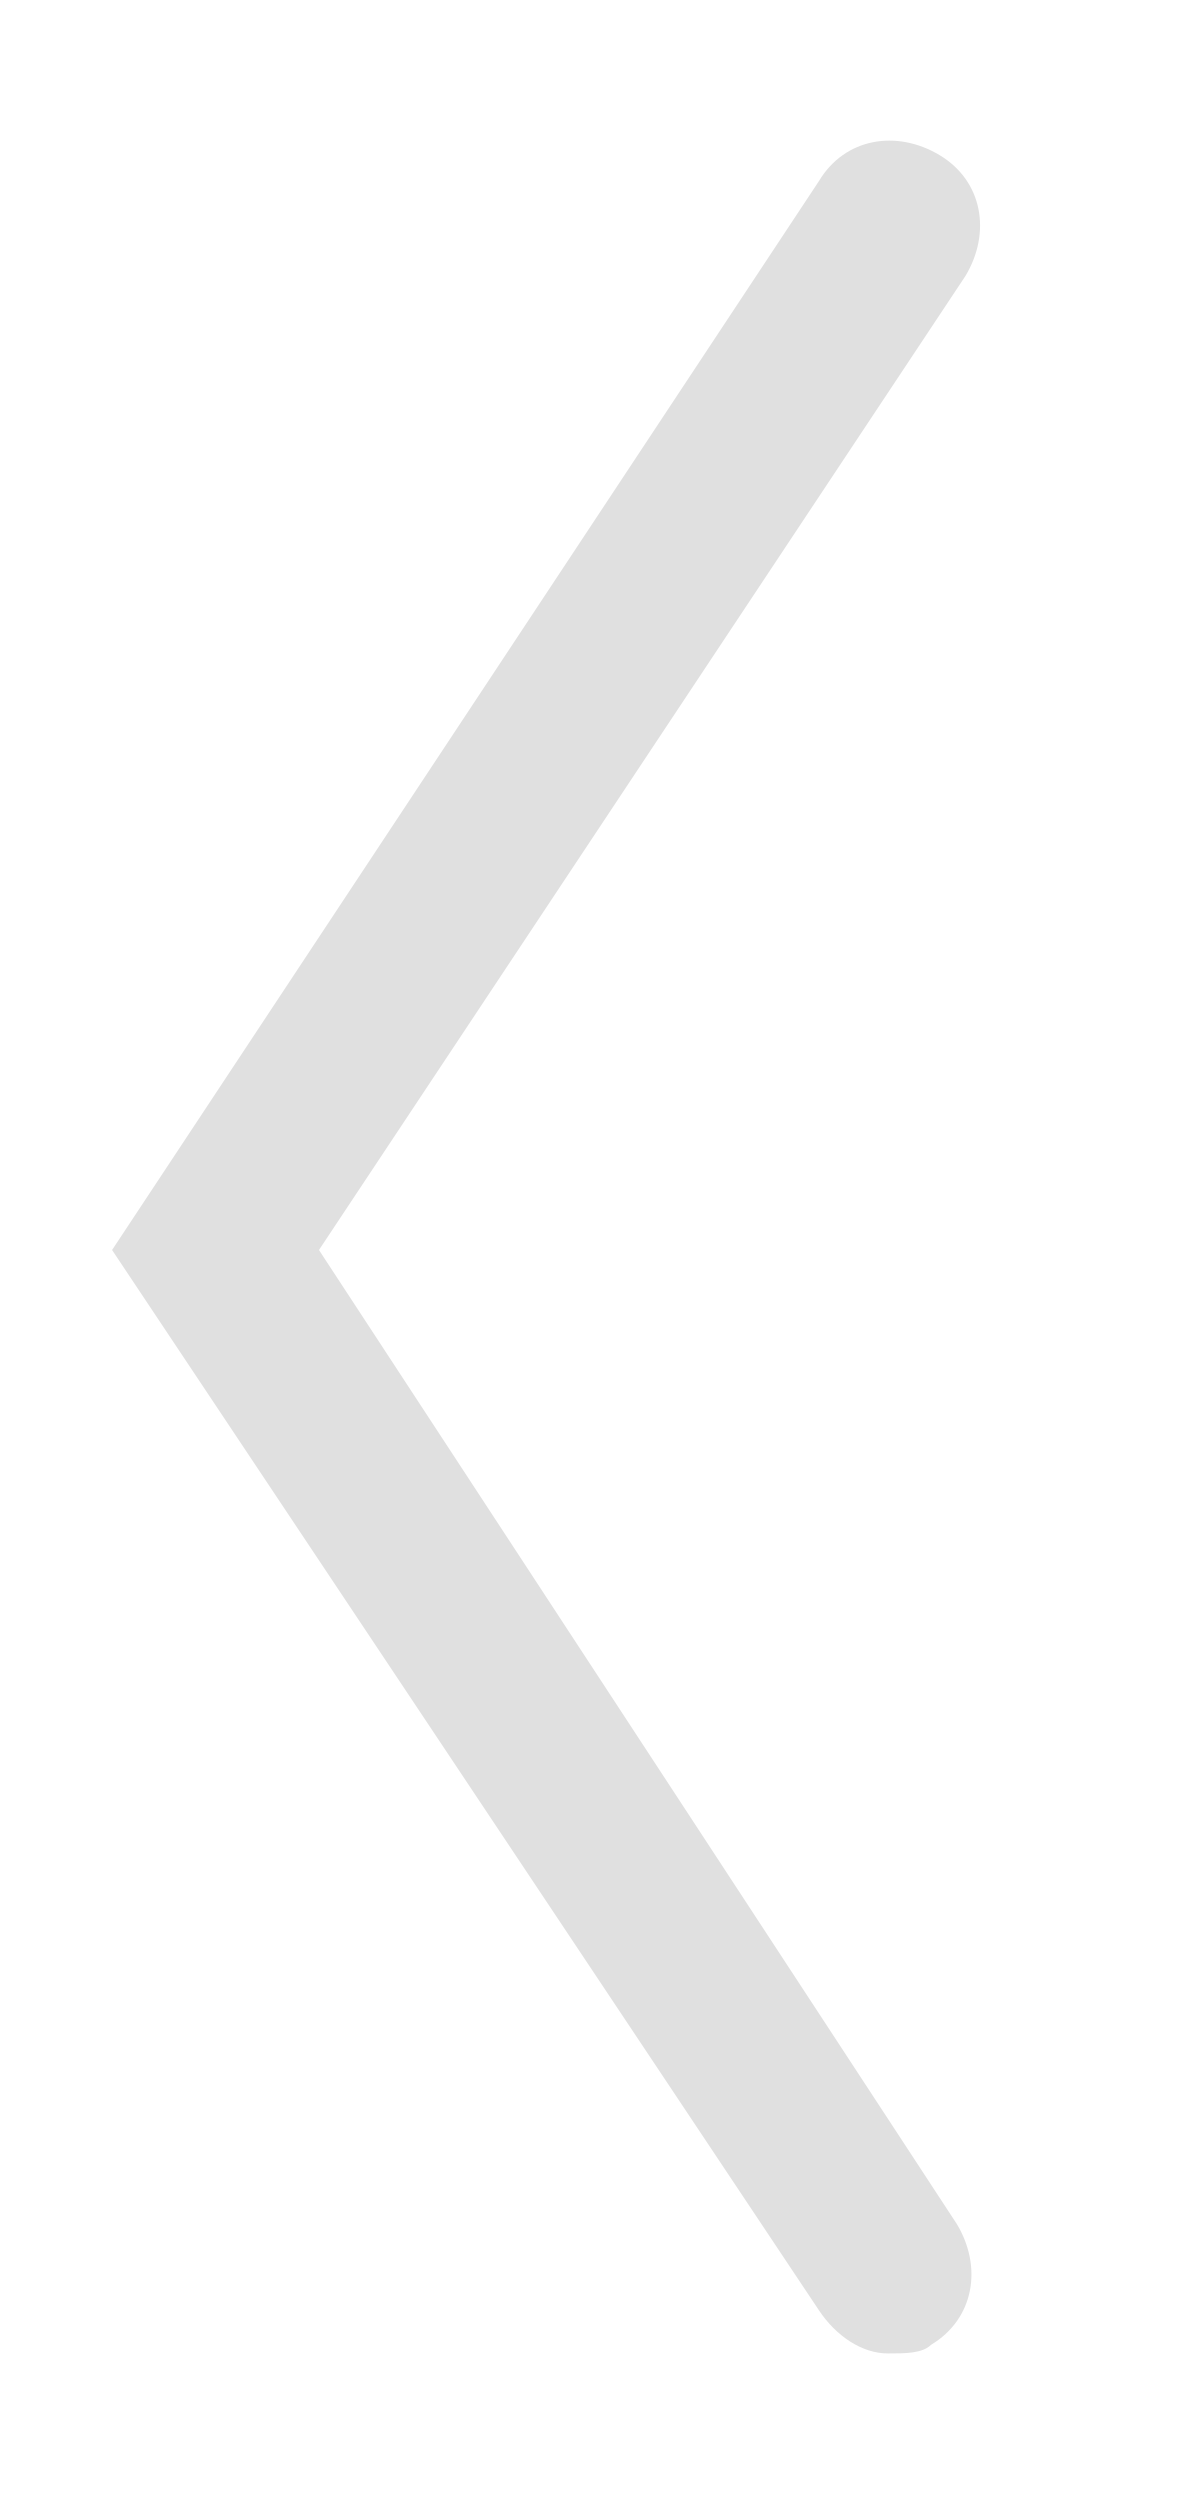
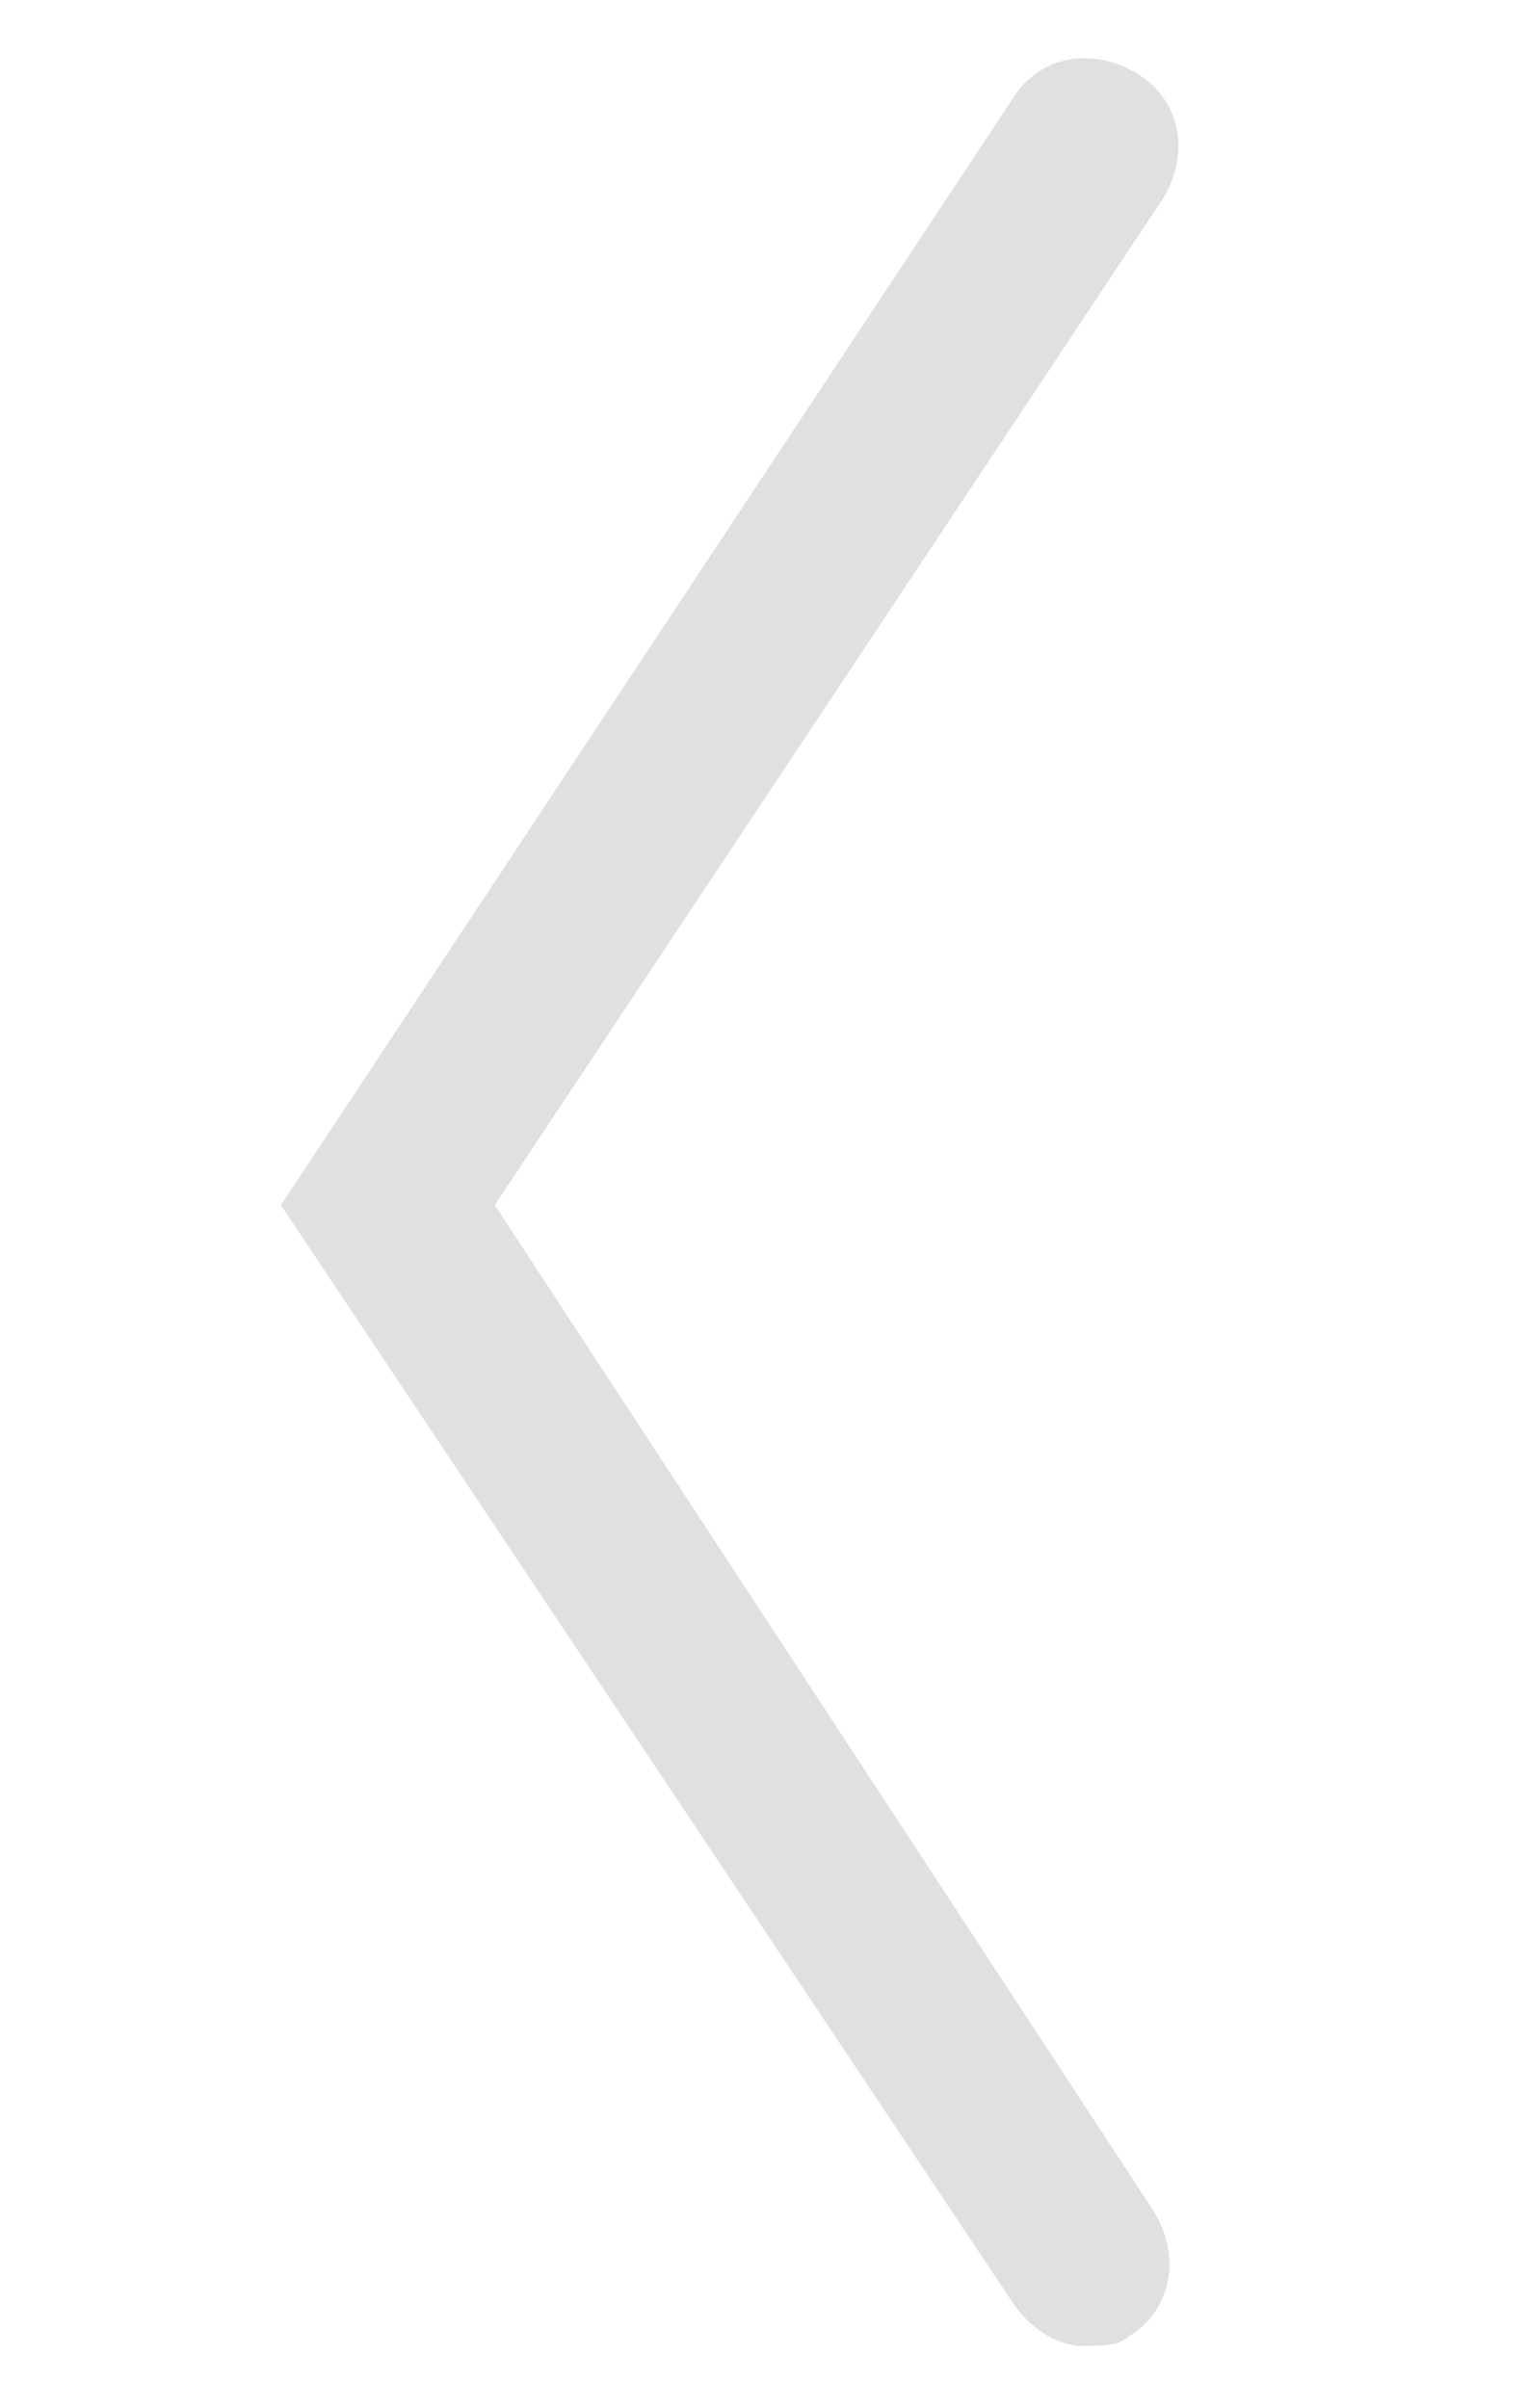
- <svg xmlns="http://www.w3.org/2000/svg" version="1.1" id="Layer_1" x="0px" y="0px" viewBox="0 0 13.8 29" enable-background="new 0 0 13.8 29" xml:space="preserve">
-   <path fill="#E0E0E0" d="M10.3,27.3c-0.3,0-0.6-0.2-0.8-0.5L1.3,14.5L9.5,2.1c0.3-0.5,0.9-0.6,1.4-0.3c0.5,0.3,0.6,0.9,0.3,1.4  L3.7,14.5l7.4,11.3c0.3,0.5,0.2,1.1-0.3,1.4C10.7,27.3,10.5,27.3,10.3,27.3z" />
+ <svg xmlns="http://www.w3.org/2000/svg" version="1.1" id="Layer_1" x="0px" y="0px" viewBox="-140.4 -200.4 892.8 1408.7" enable-background="new -140.4 -200.4 892.8 1408.7" xml:space="preserve">
+   <path fill="#E0E0E0" d="M493.1,1172c-15.6,0-31.3-10.4-41.7-26.1L23.9,504.6l427.5-646.5c15.6-26.1,46.9-31.3,73-15.6  c26.1,15.6,31.3,46.9,15.6,73L149,504.6l385.8,589.2c15.6,26.1,10.4,57.4-15.6,73C514,1172,503.5,1172,493.1,1172z" />
</svg>
